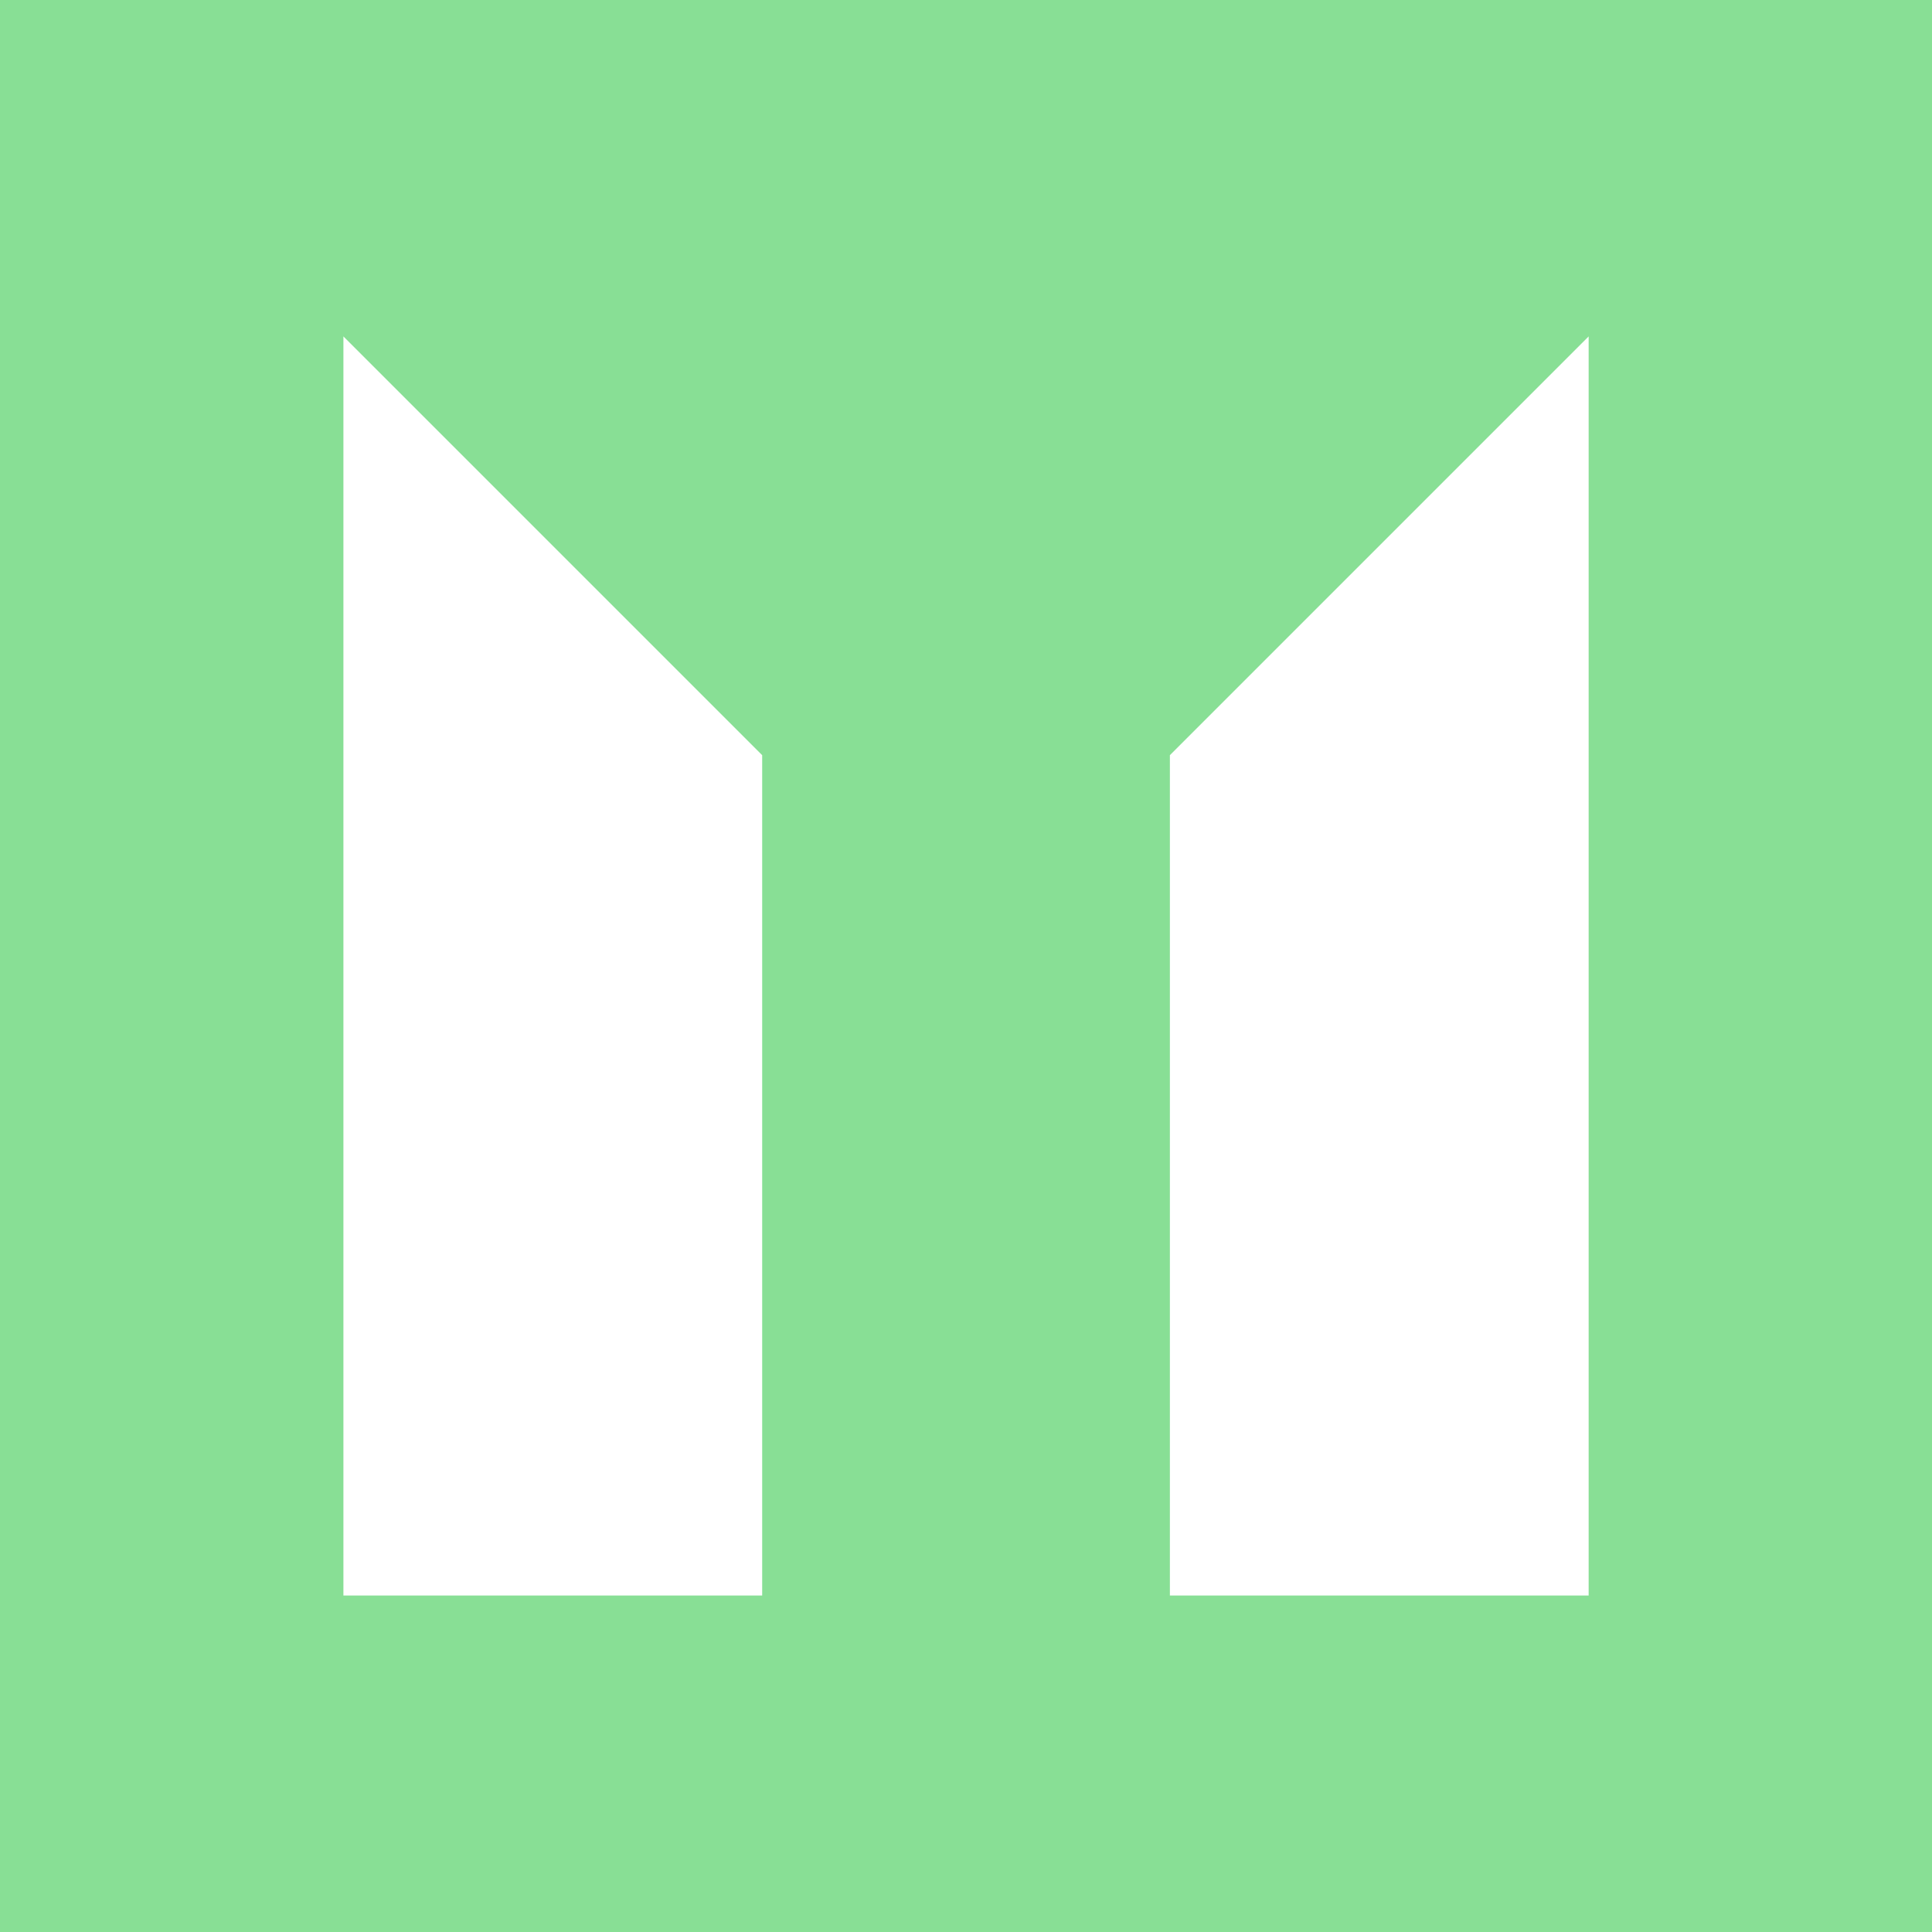
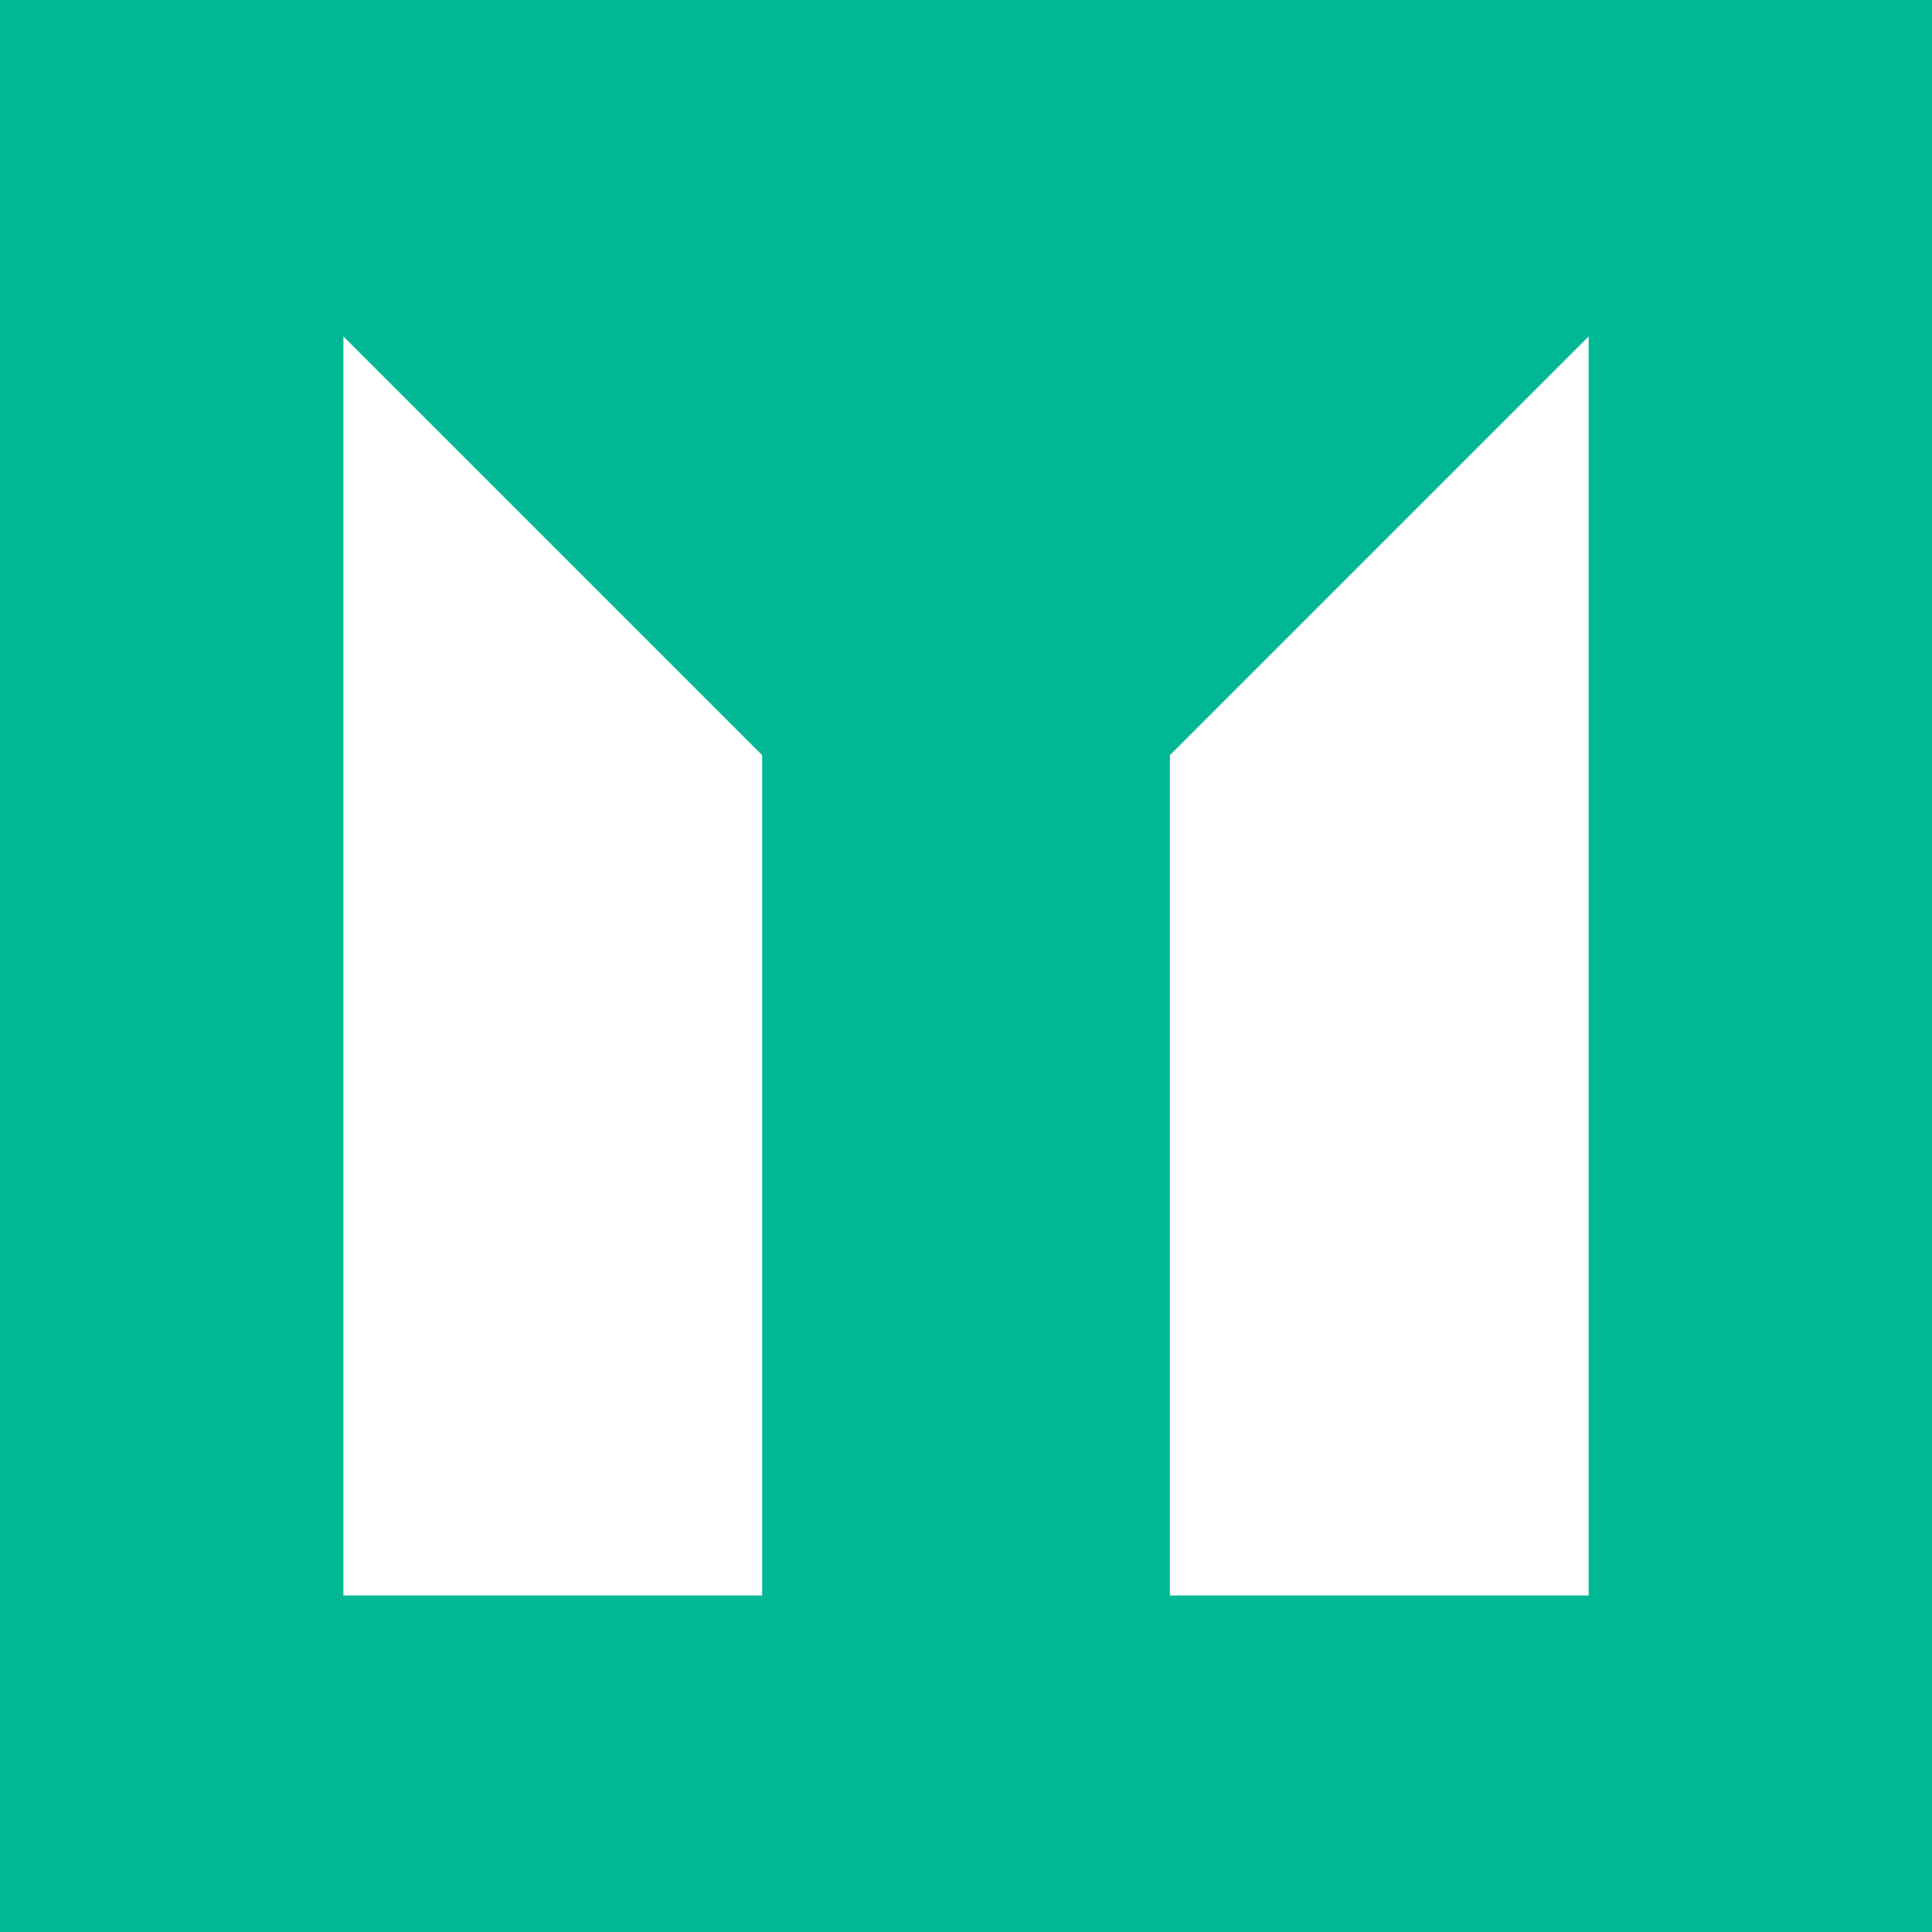
<svg xmlns="http://www.w3.org/2000/svg" data-v-423bf9ae="" viewBox="0 0 90 90" class="iconAboveSlogan">
-   <g data-v-423bf9ae="" id="8db2a7f9-6efc-4f7e-ae5b-8ba33875da43" transform="matrix(2.8125,0,0,2.8125,0,0)" stroke="none" fill="#88df95">
+   <g data-v-423bf9ae="" id="8db2a7f9-6efc-4f7e-ae5b-8ba33875da43" transform="matrix(2.8125,0,0,2.8125,0,0)" stroke="none" fill="#00b894">
    <path d="M0 32h32V0H0v32zm19.377-19.492l6.936-6.936v20.855h-6.936V12.508zM5.688 5.572l6.936 6.936v13.919H5.688V5.572z" />
  </g>
</svg>
